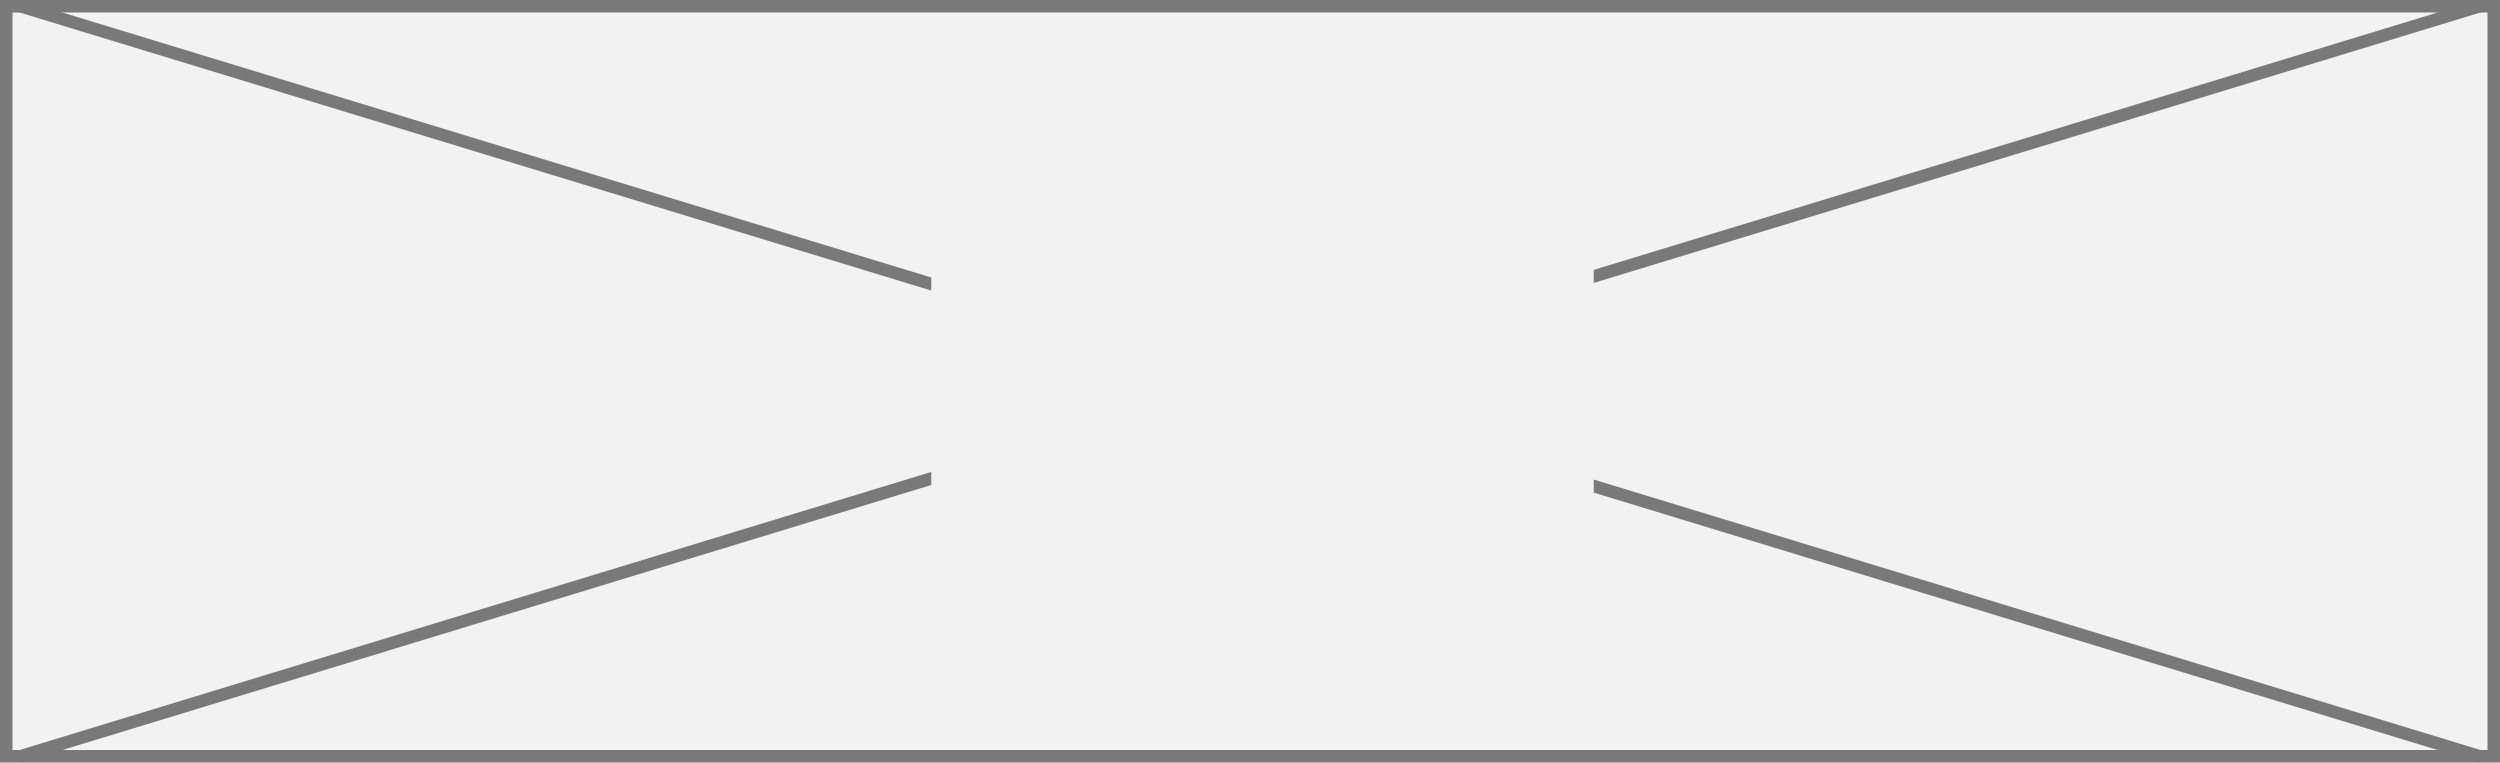
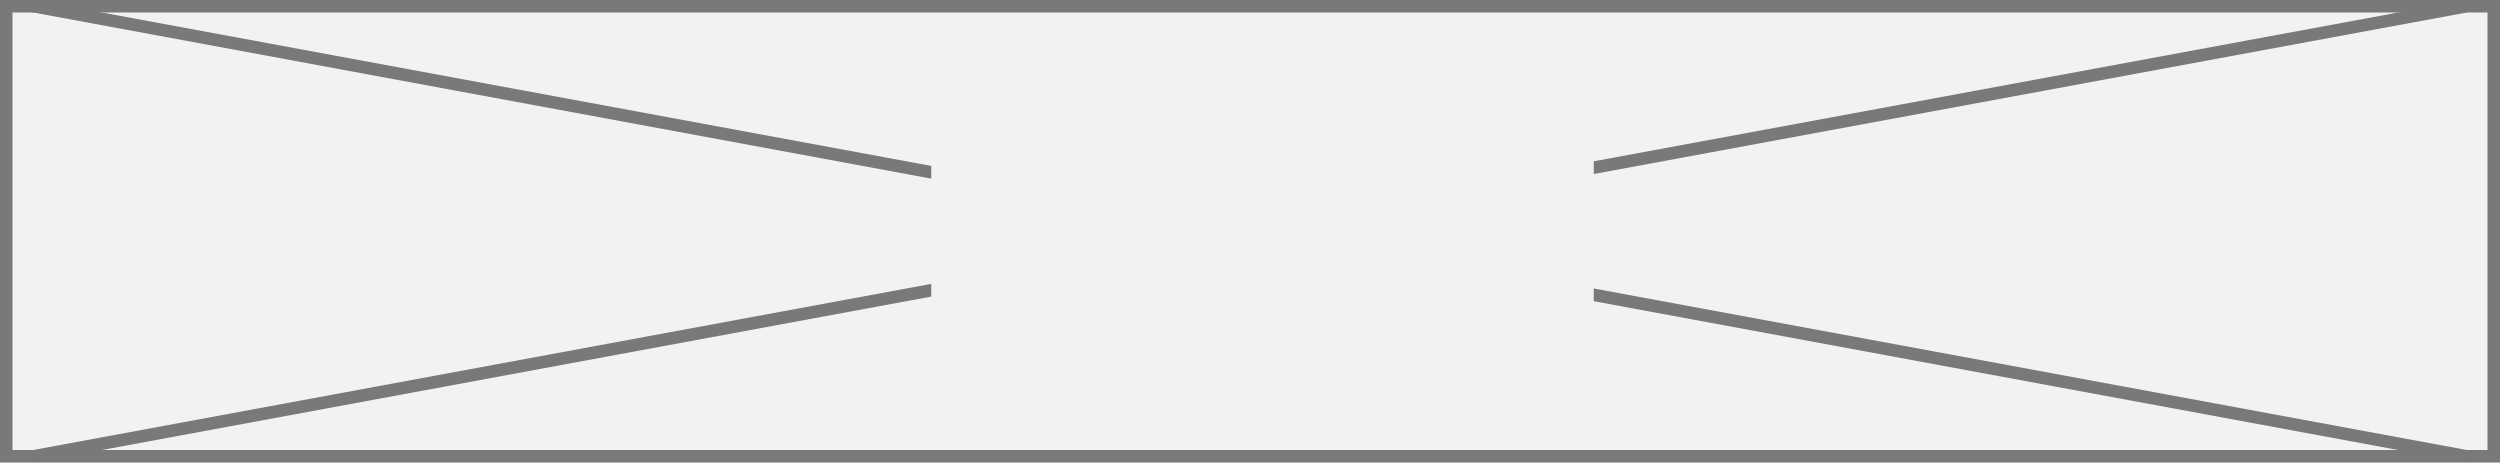
- <svg xmlns="http://www.w3.org/2000/svg" version="1.1" width="200px" height="61px">
+ <svg xmlns="http://www.w3.org/2000/svg" version="1.1" width="200px" height="37px">
  <defs>
-     <mask fill="white" id="clip31">
-       <path d="M 1865.5 370  L 1918.5 370  L 1918.5 392  L 1865.5 392  Z M 1791 349  L 1991 349  L 1991 410  L 1791 410  Z " fill-rule="evenodd" />
+     <mask fill="white" id="clip30">
+       <path d="M 1865.5 95  L 1918.5 95  L 1918.5 117  L 1865.5 117  Z M 1791 86  L 1991 86  L 1991 123  L 1791 123  Z " fill-rule="evenodd" />
    </mask>
  </defs>
-   <g transform="matrix(1 0 0 1 -1791 -349 )">
-     <path d="M 1791.5 349.5  L 1990.5 349.5  L 1990.5 409.5  L 1791.5 409.5  L 1791.5 349.5  Z " fill-rule="nonzero" fill="#f2f2f2" stroke="none" />
-     <path d="M 1791.5 349.5  L 1990.5 349.5  L 1990.5 409.5  L 1791.5 409.5  L 1791.5 349.5  Z " stroke-width="1" stroke="#797979" fill="none" />
-     <path d="M 1792.568 349.478  L 1989.432 409.522  M 1989.432 349.478  L 1792.568 409.522  " stroke-width="1" stroke="#797979" fill="none" mask="url(#clip31)" />
+   <g transform="matrix(1 0 0 1 -1791 -86 )">
+     <path d="M 1791.5 86.5  L 1990.5 86.5  L 1990.5 122.5  L 1791.5 122.5  L 1791.5 86.5  Z " fill-rule="nonzero" fill="#f2f2f2" stroke="none" />
+     <path d="M 1791.5 86.5  L 1990.5 86.5  L 1990.5 122.5  L 1791.5 122.5  L 1791.5 86.5  Z " stroke-width="1" stroke="#797979" fill="none" />
+     <path d="M 1793.658 86.492  L 1988.342 122.508  M 1988.342 86.492  L 1793.658 122.508  " stroke-width="1" stroke="#797979" fill="none" mask="url(#clip30)" />
  </g>
</svg>
